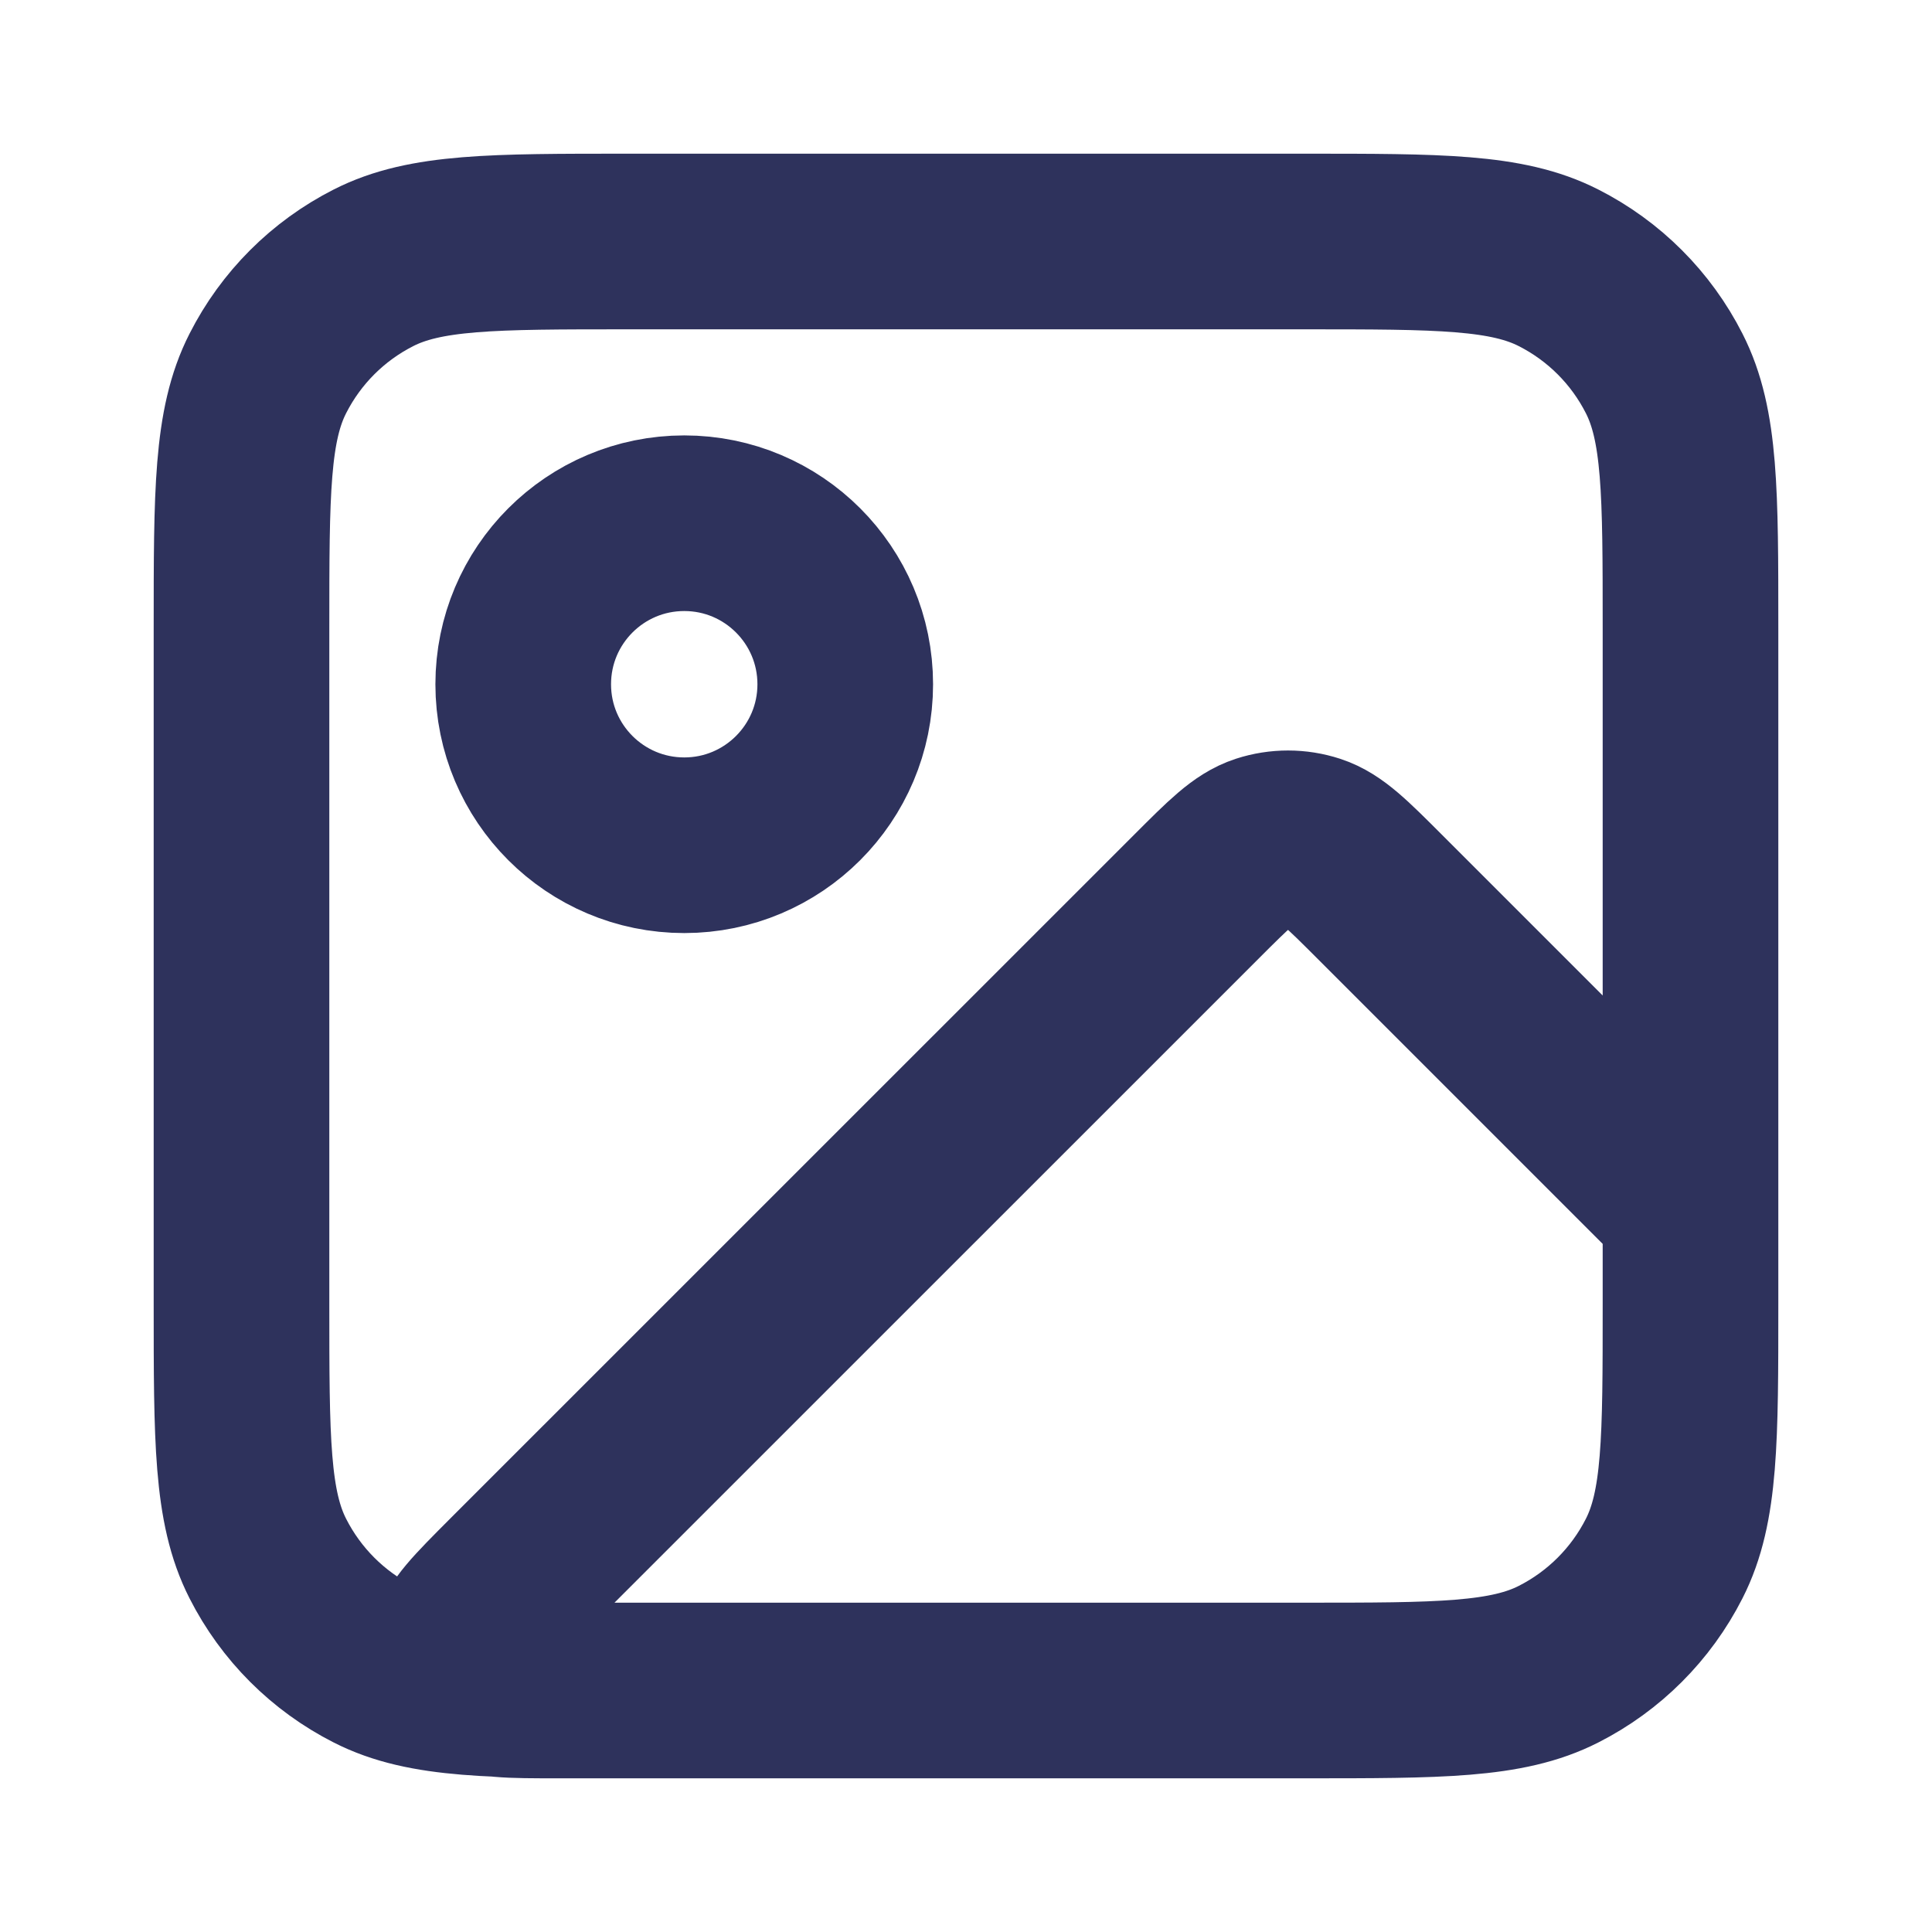
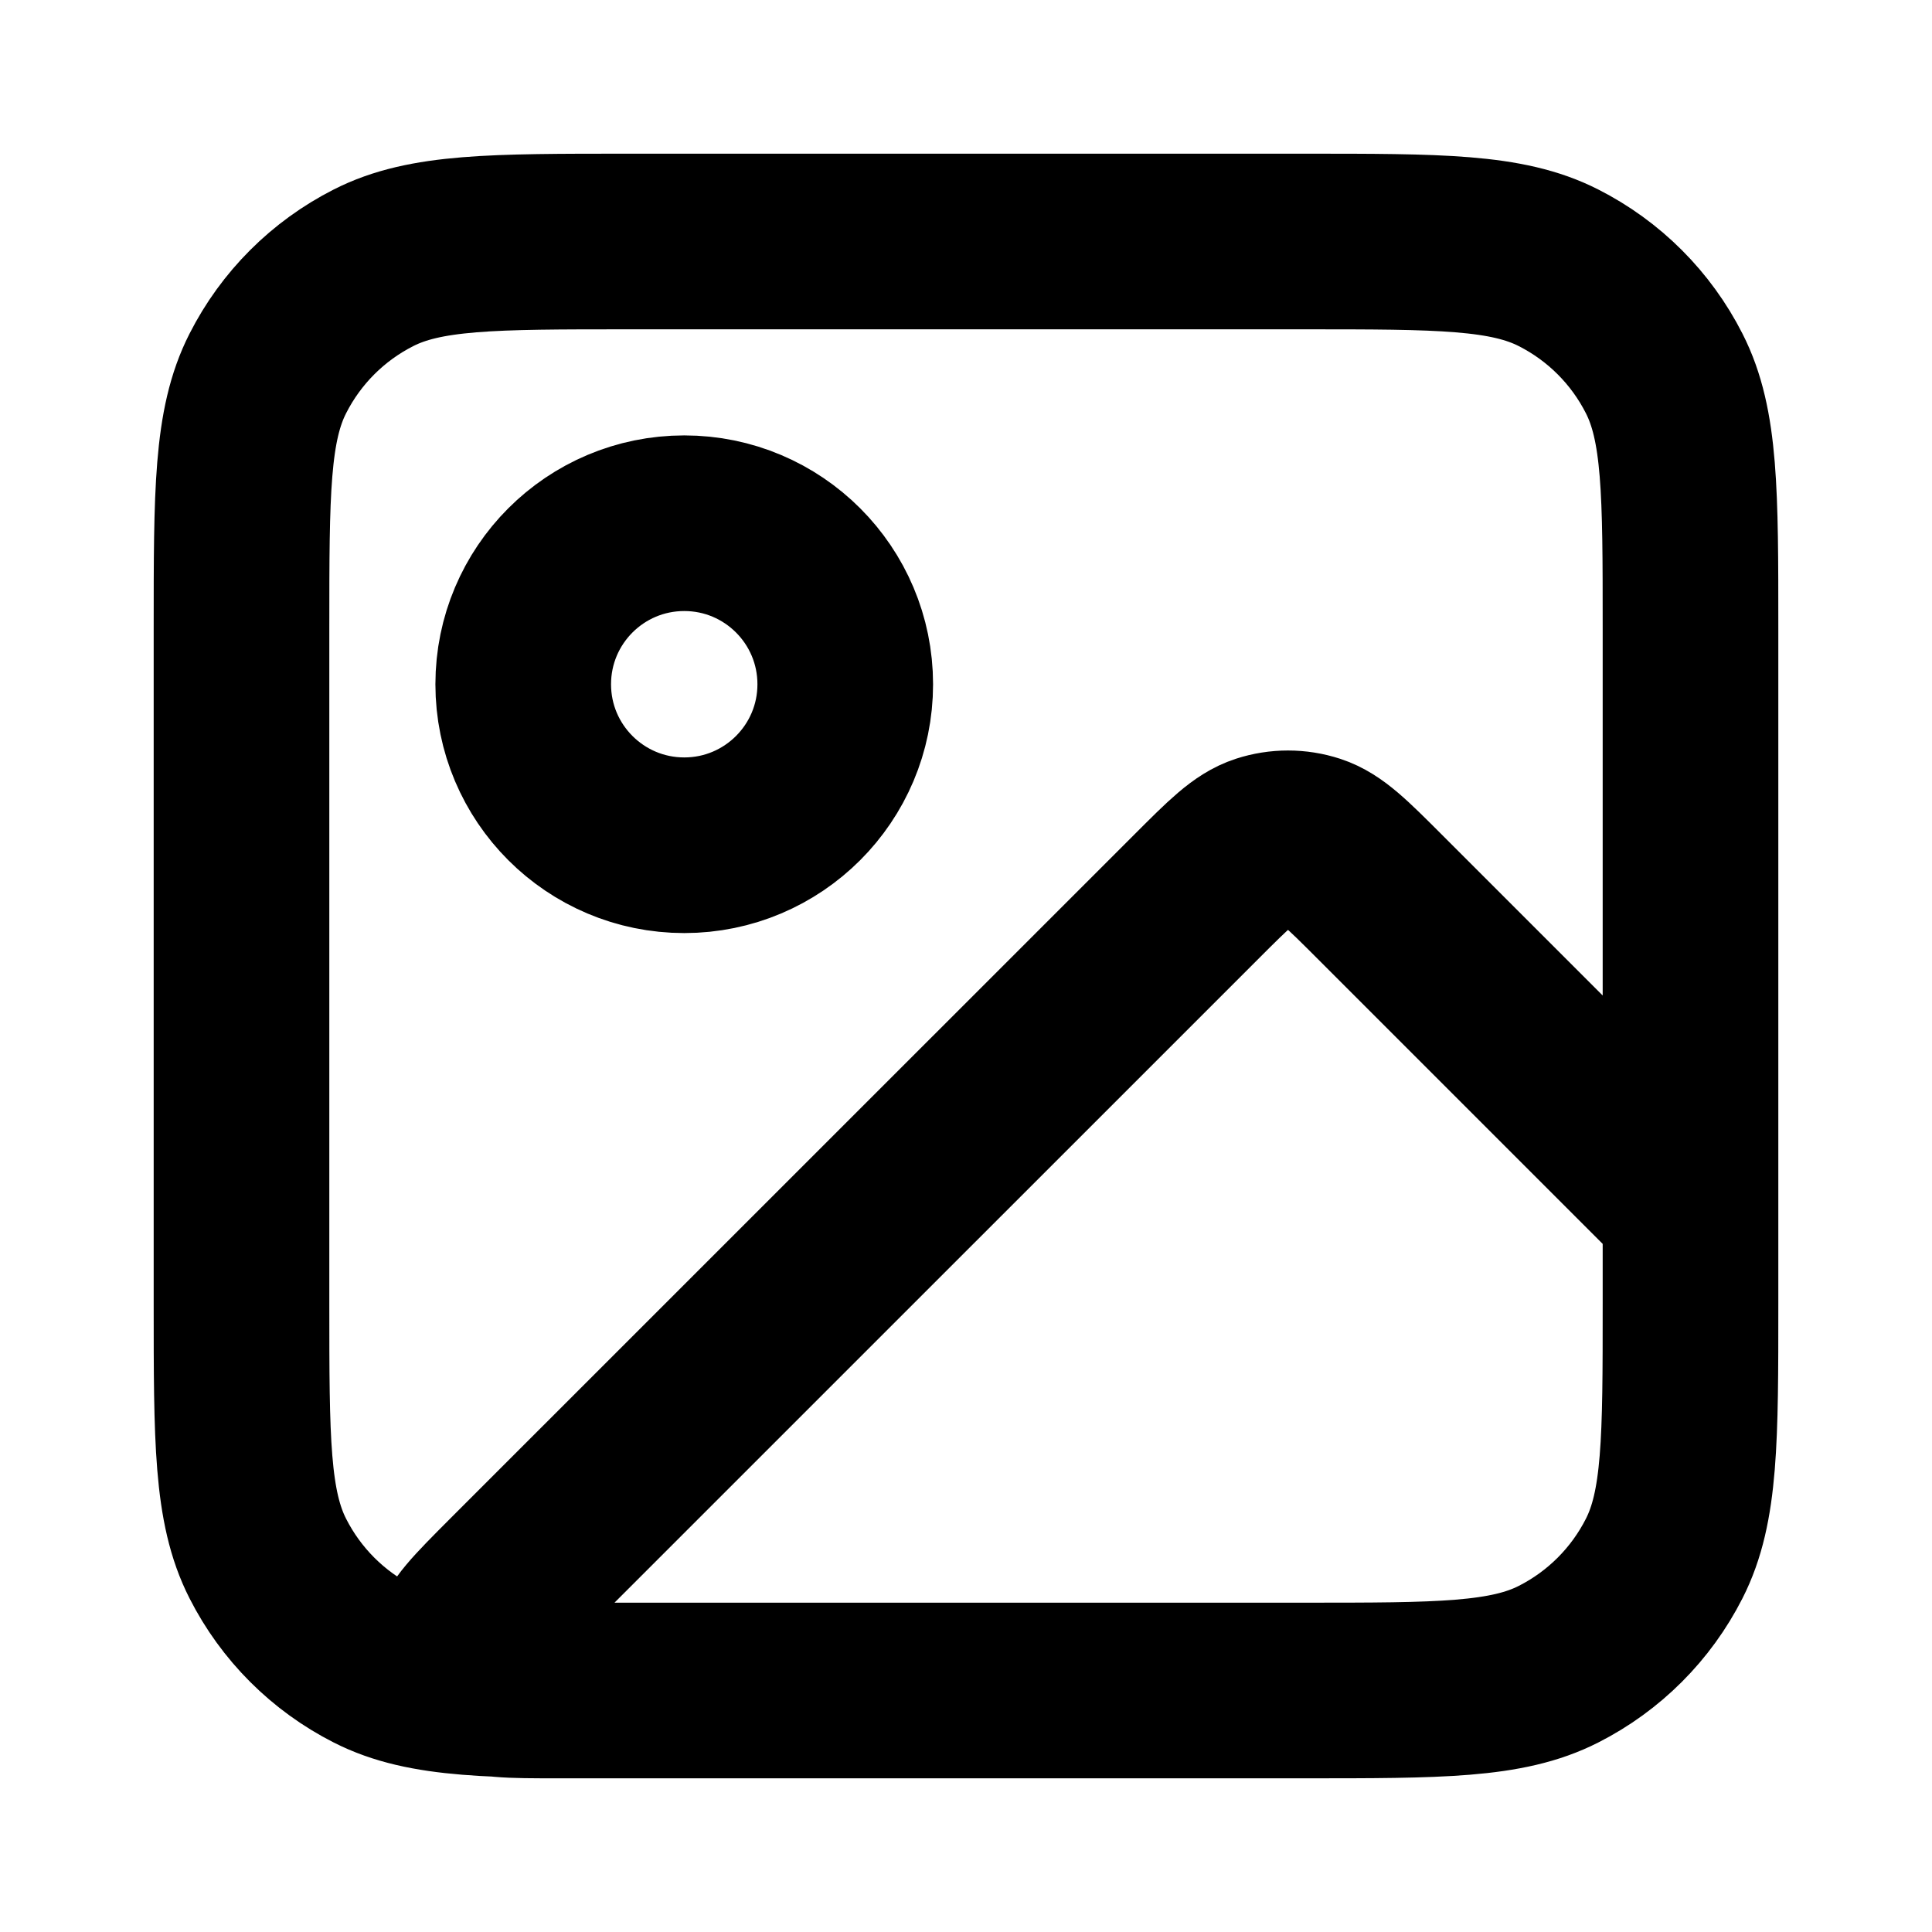
<svg xmlns="http://www.w3.org/2000/svg" width="22" height="22" viewBox="0 0 22 22" fill="none">
-   <path d="M14.85 19.25H6.354C5.798 19.25 5.521 19.25 5.392 19.14C5.281 19.045 5.221 18.902 5.233 18.756C5.246 18.587 5.443 18.391 5.835 17.998L13.63 10.204C13.993 9.841 14.174 9.659 14.383 9.591C14.568 9.531 14.766 9.531 14.95 9.591C15.159 9.659 15.341 9.841 15.704 10.204L19.25 13.75V14.85M14.85 19.25C16.39 19.25 17.16 19.25 17.748 18.95C18.266 18.687 18.687 18.266 18.95 17.748C19.25 17.16 19.25 16.39 19.25 14.85M14.85 19.25H7.15C5.61 19.25 4.84 19.25 4.252 18.95C3.734 18.687 3.313 18.266 3.05 17.748C2.75 17.16 2.75 16.39 2.75 14.85V7.15C2.75 5.61 2.75 4.84 3.05 4.252C3.313 3.734 3.734 3.313 4.252 3.05C4.84 2.75 5.61 2.75 7.15 2.75H14.85C16.39 2.75 17.16 2.75 17.748 3.05C18.266 3.313 18.687 3.734 18.95 4.252C19.25 4.84 19.25 5.61 19.25 7.15V14.85M9.625 7.792C9.625 8.804 8.804 9.625 7.792 9.625C6.779 9.625 5.958 8.804 5.958 7.792C5.958 6.779 6.779 5.958 7.792 5.958C8.804 5.958 9.625 6.779 9.625 7.792Z" stroke="#2E325C" stroke-width="2" stroke-linecap="round" stroke-linejoin="round" />
+   <path d="M14.85 19.25H6.354C5.798 19.25 5.521 19.25 5.392 19.14C5.281 19.045 5.221 18.902 5.233 18.756C5.246 18.587 5.443 18.391 5.835 17.998L13.63 10.204C13.993 9.841 14.174 9.659 14.383 9.591C14.568 9.531 14.766 9.531 14.95 9.591C15.159 9.659 15.341 9.841 15.704 10.204L19.25 13.75V14.85M14.85 19.25C16.39 19.25 17.16 19.25 17.748 18.95C18.266 18.687 18.687 18.266 18.95 17.748C19.25 17.16 19.25 16.39 19.25 14.85M14.85 19.25H7.15C5.61 19.25 4.84 19.25 4.252 18.95C3.734 18.687 3.313 18.266 3.05 17.748C2.75 17.16 2.75 16.39 2.75 14.85V7.15C2.75 5.61 2.75 4.84 3.05 4.252C3.313 3.734 3.734 3.313 4.252 3.05C4.84 2.75 5.61 2.75 7.15 2.75H14.85C16.39 2.75 17.16 2.75 17.748 3.05C18.266 3.313 18.687 3.734 18.95 4.252C19.25 4.84 19.25 5.61 19.25 7.15V14.85M9.625 7.792C9.625 8.804 8.804 9.625 7.792 9.625C6.779 9.625 5.958 8.804 5.958 7.792C5.958 6.779 6.779 5.958 7.792 5.958C8.804 5.958 9.625 6.779 9.625 7.792Z" stroke="currentColor" stroke-width="2" stroke-linecap="round" stroke-linejoin="round" />
</svg>
